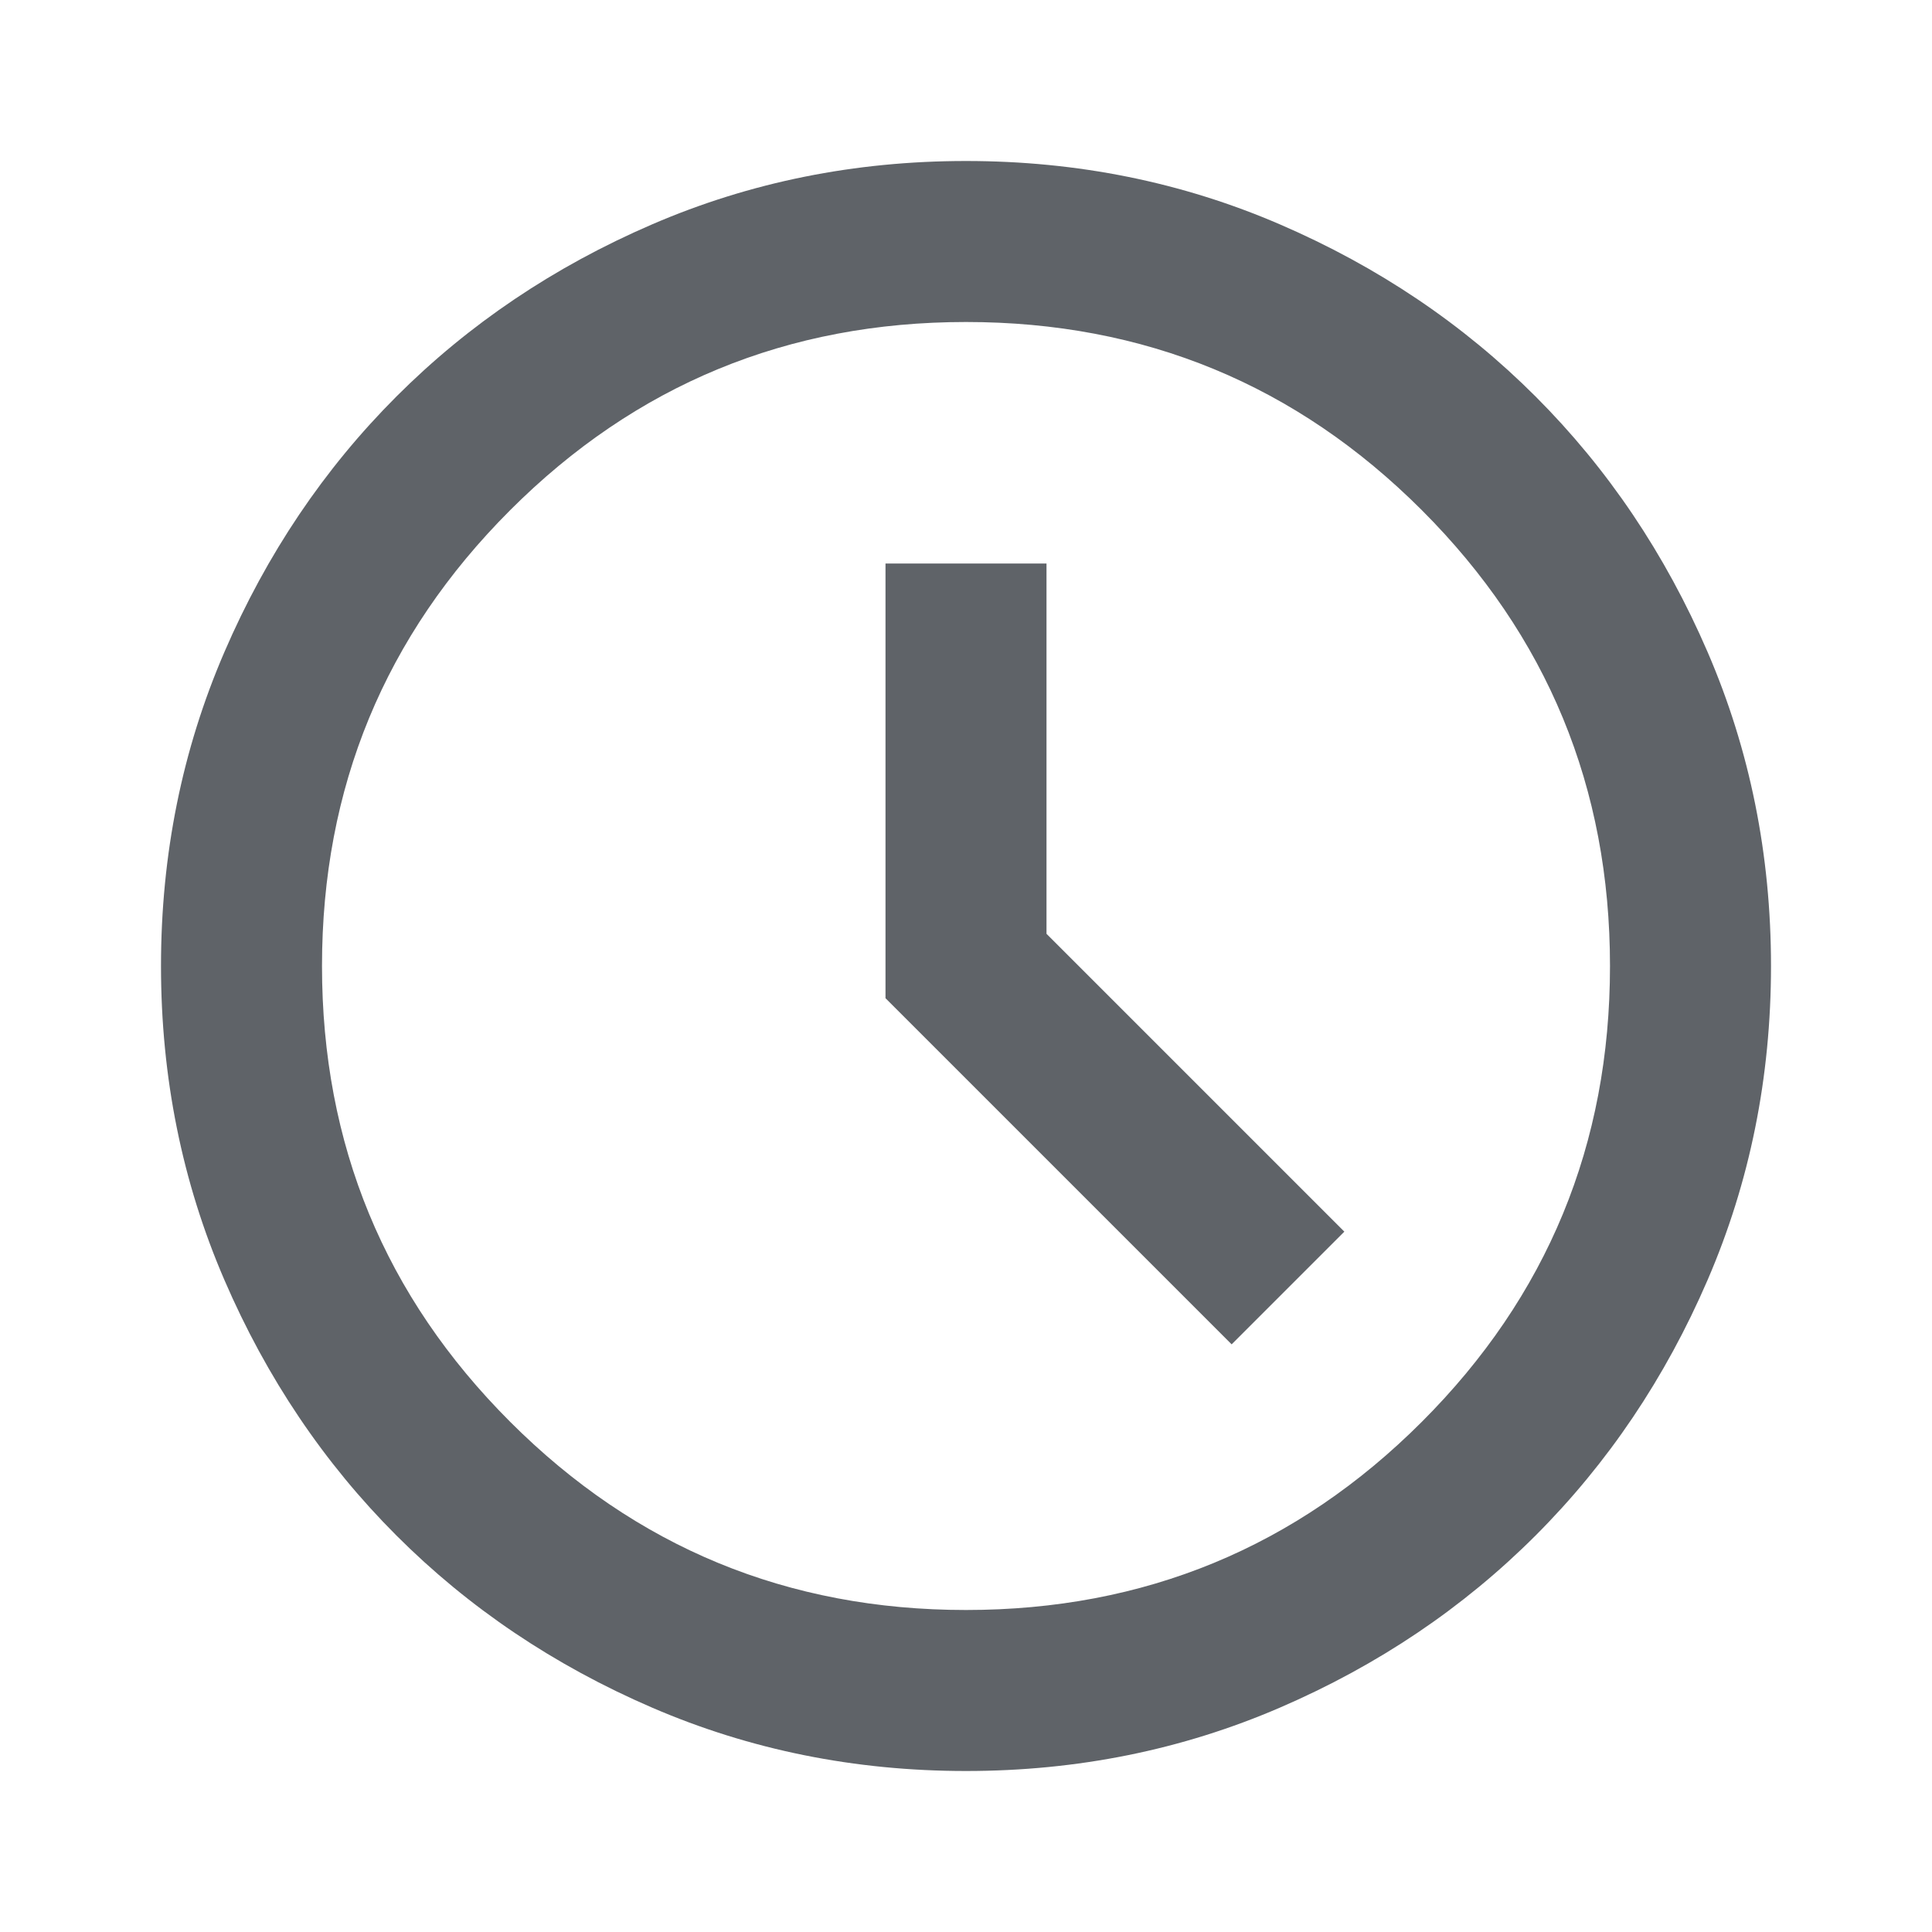
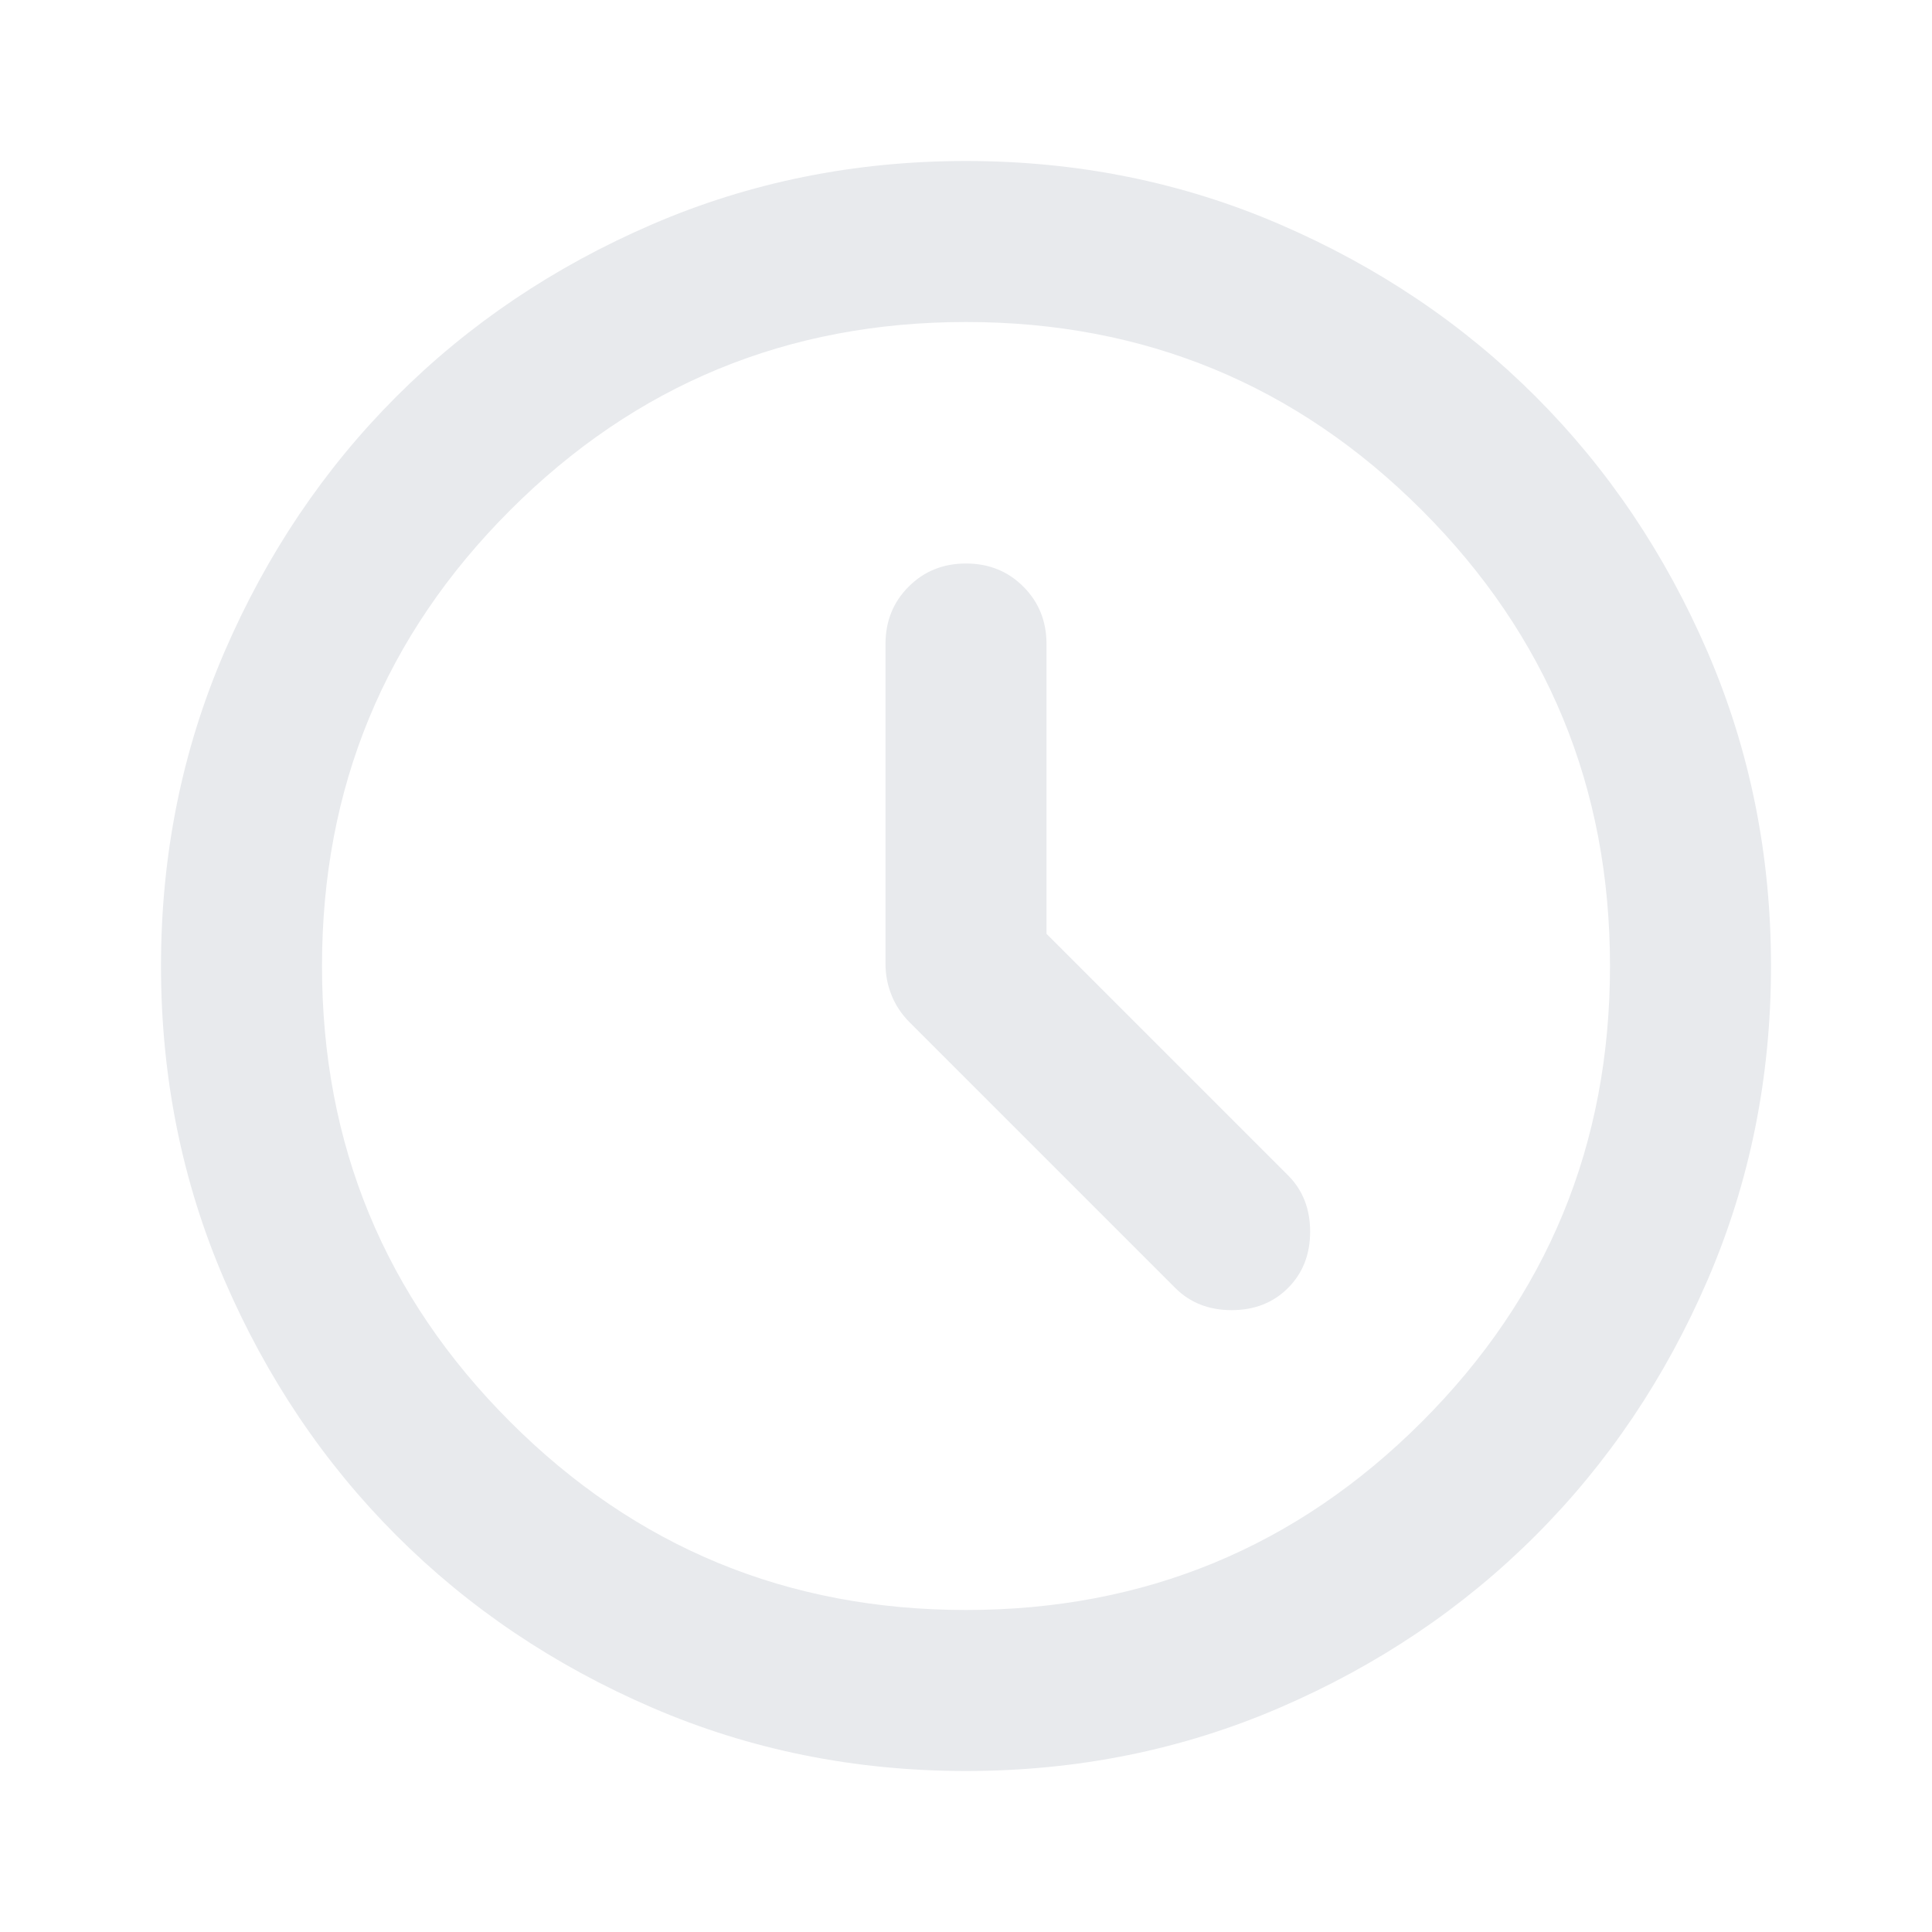
- <svg xmlns="http://www.w3.org/2000/svg" height="24px" viewBox="0 -960 960 960" width="24px" fill="#5f6368">
-   <path d="m612-292 56-56-148-148v-184h-80v216l172 172ZM480-80q-83 0-156-31.5T197-197q-54-54-85.5-127T80-480q0-83 31.5-156T197-763q54-54 127-85.5T480-880q83 0 156 31.5T763-763q54 54 85.5 127T880-480q0 83-31.5 156T763-197q-54 54-127 85.5T480-80Zm0-400Zm0 320q133 0 226.5-93.5T800-480q0-133-93.5-226.5T480-800q-133 0-226.5 93.5T160-480q0 133 93.5 226.5T480-160Z" />
+ <svg xmlns="http://www.w3.org/2000/svg" height="24px" viewBox="0 -960 960 960" width="24px" fill="#e8eaed">
+   <path d="M520-496v-144q0-17-11.5-28.5T480-680q-17 0-28.5 11.5T440-640v159q0 8 3 15.5t9 13.5l132 132q11 11 28 11t28-11q11-11 11-28t-11-28L520-496ZM480-80q-83 0-156-31.5T197-197q-54-54-85.5-127T80-480q0-83 31.5-156T197-763q54-54 127-85.5T480-880q83 0 156 31.5T763-763q54 54 85.5 127T880-480q0 83-31.5 156T763-197q-54 54-127 85.5T480-80Zm0-400Zm0 320q133 0 226.5-93.5T800-480q0-133-93.5-226.5T480-800q-133 0-226.5 93.5T160-480q0 133 93.5 226.5T480-160Z" />
</svg>
